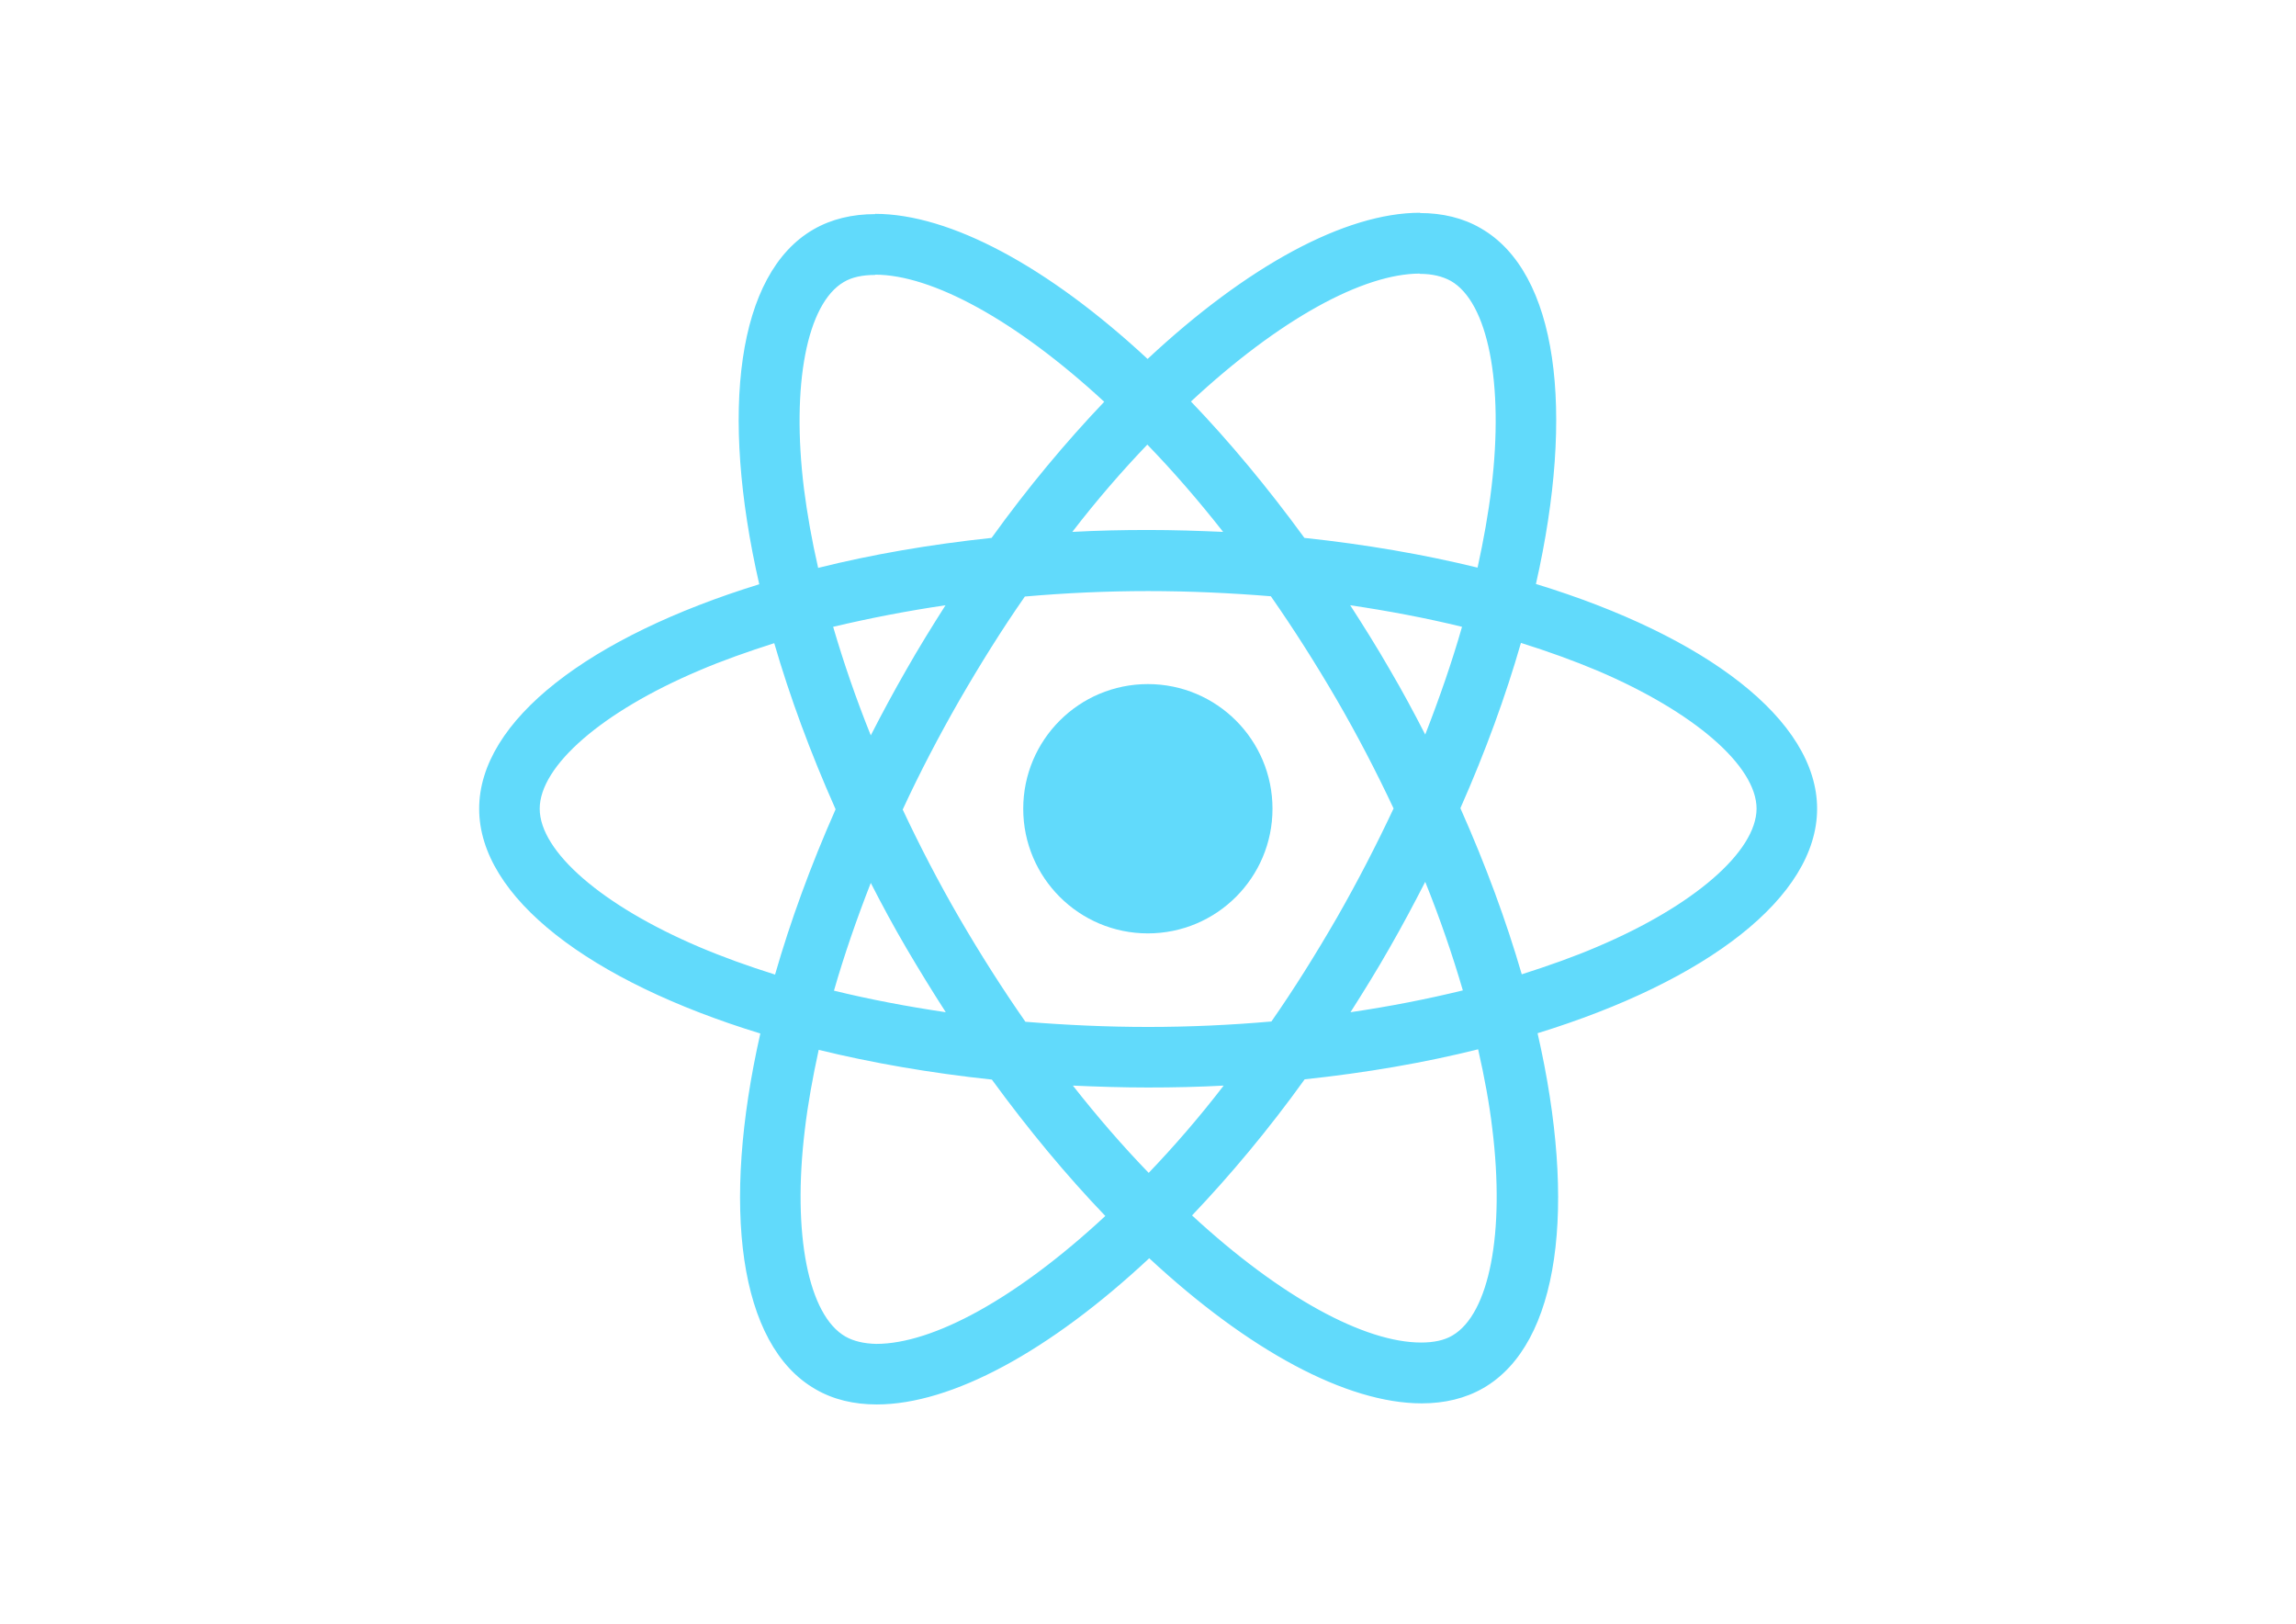
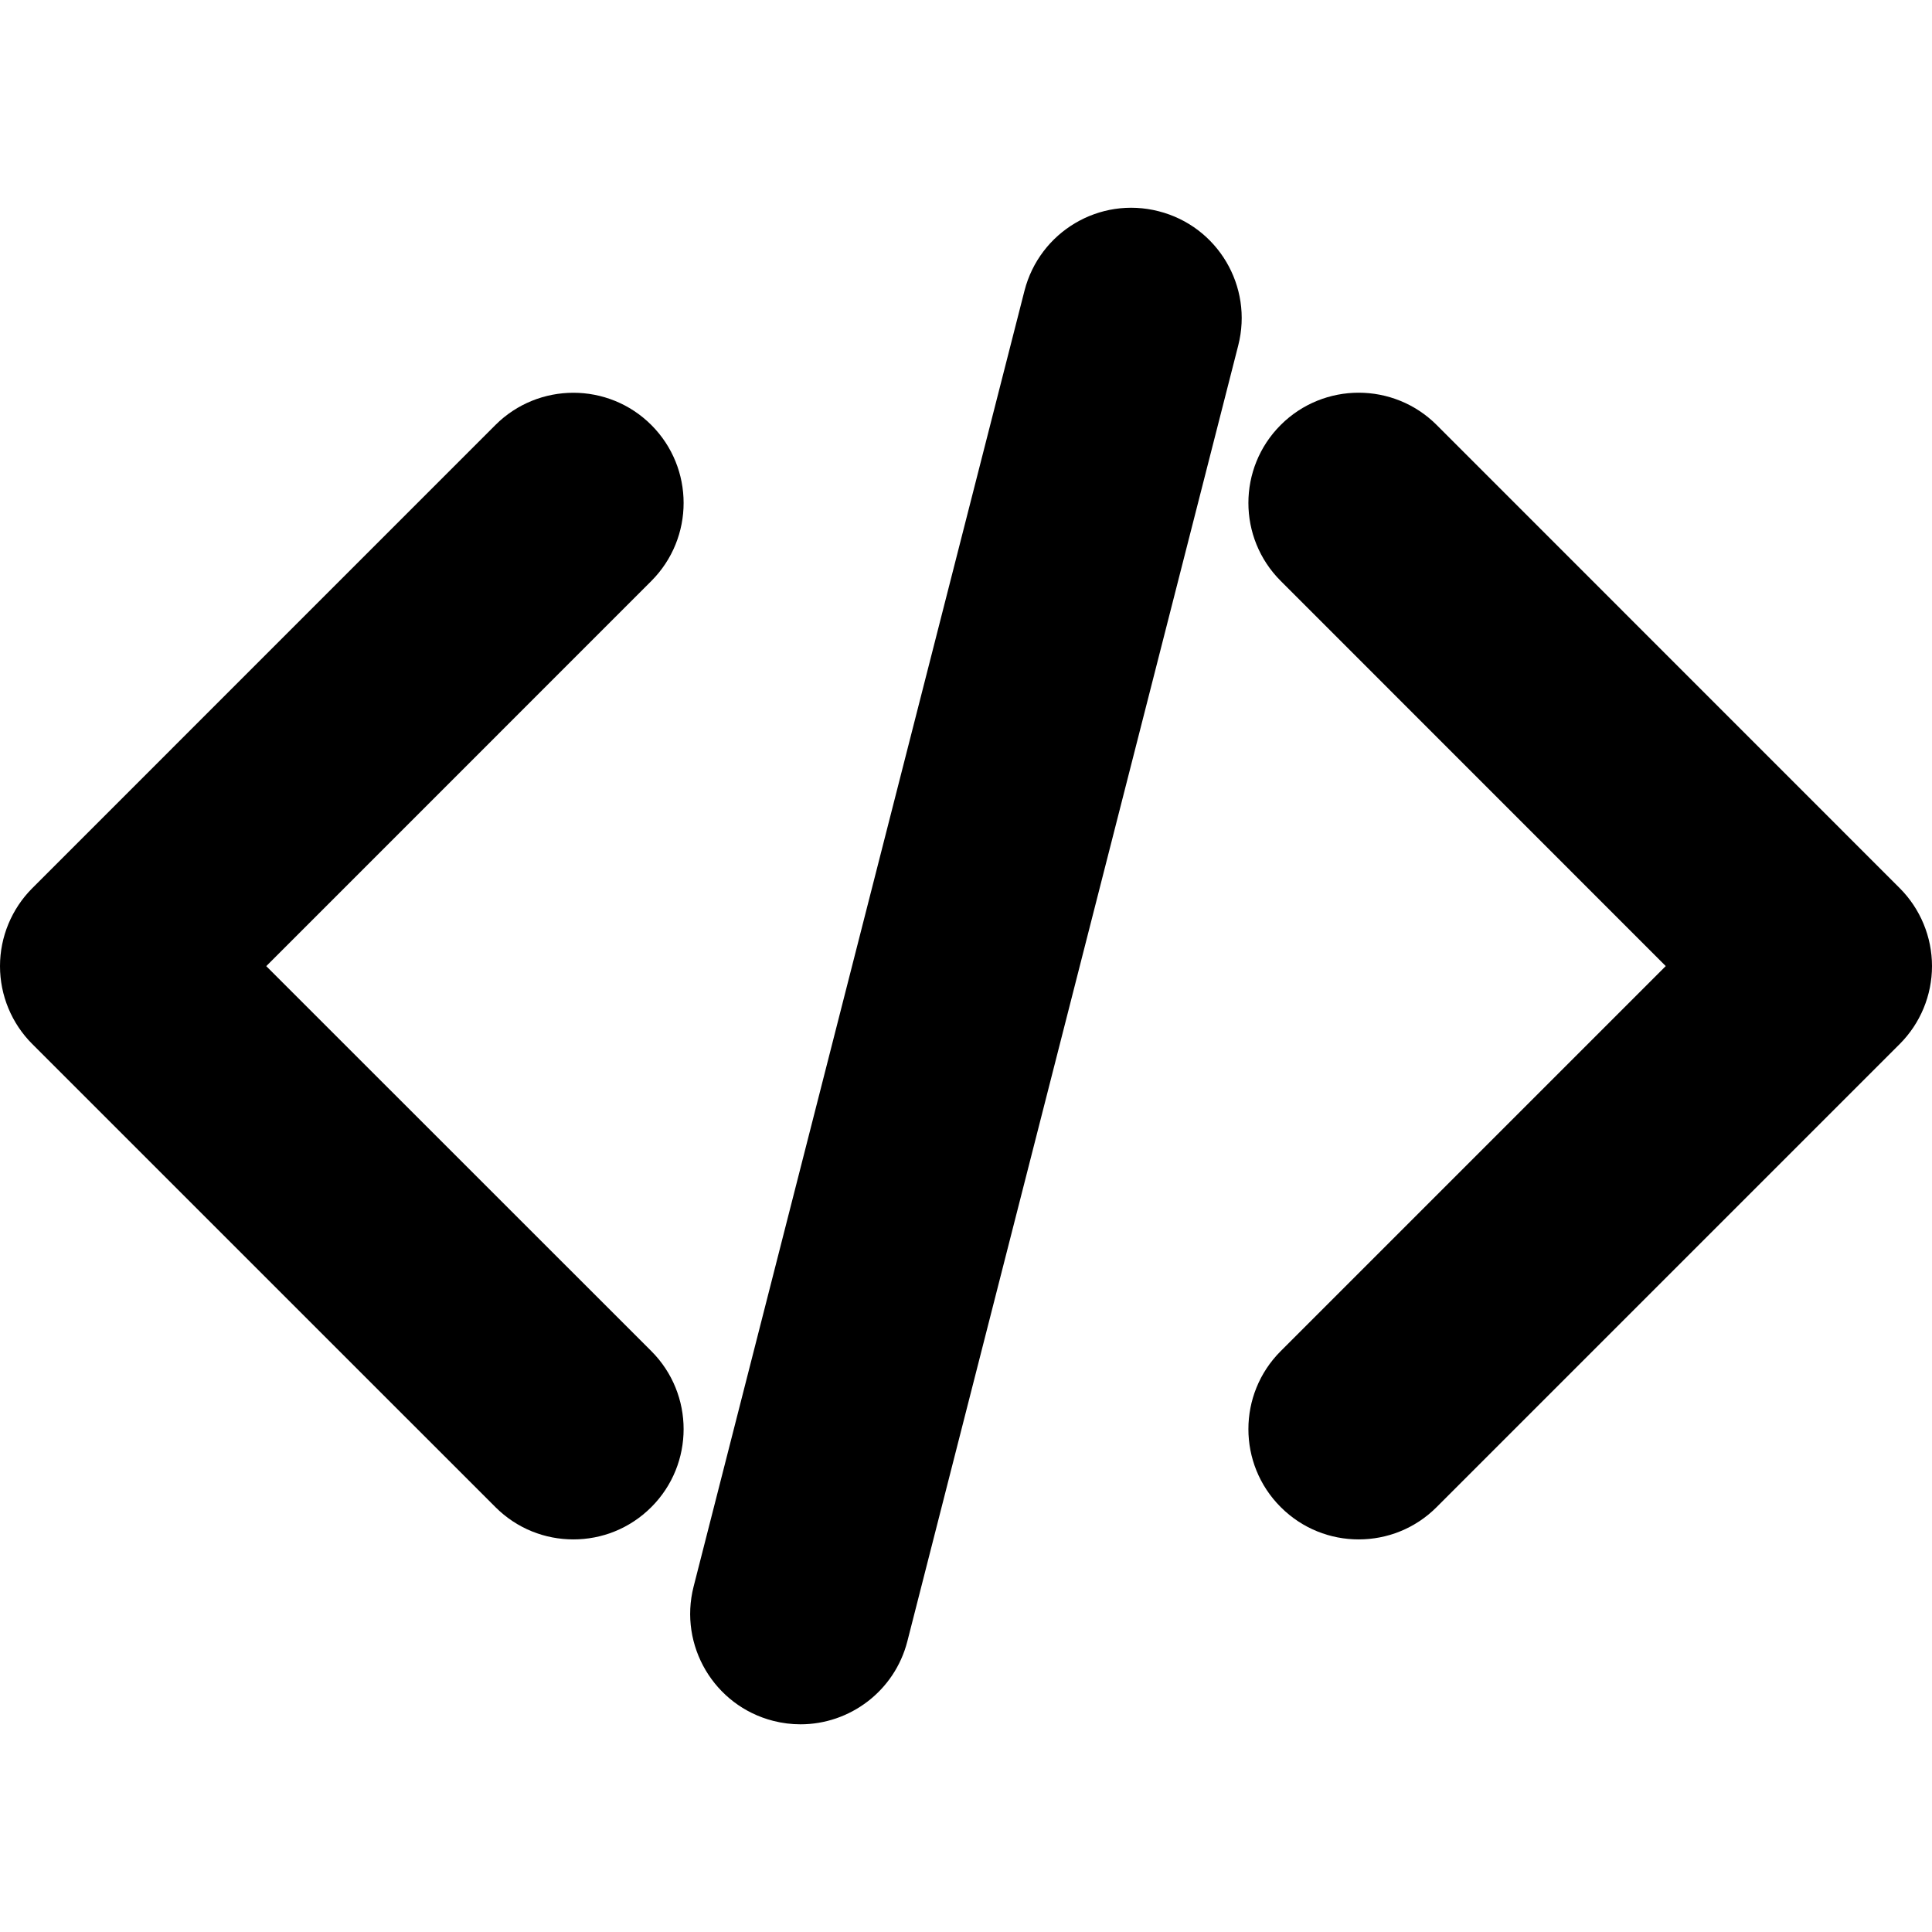
- <svg xmlns="http://www.w3.org/2000/svg" viewBox="0 0 841.9 595.3">
-   <g fill="#61dafb">
-     <path d="m666.3 296.5c0-32.5-40.7-63.3-103.1-82.4 14.4-63.6 8-114.2-20.2-130.4-6.5-3.8-14.1-5.6-22.4-5.6v22.3c4.6 0 8.3.9 11.4 2.6 13.6 7.8 19.5 37.5 14.9 75.7-1.1 9.4-2.9 19.3-5.1 29.4-19.6-4.8-41-8.5-63.5-10.9-13.5-18.5-27.5-35.3-41.6-50 32.6-30.3 63.2-46.9 84-46.9v-22.3c-27.5 0-63.5 19.6-99.9 53.6-36.4-33.8-72.4-53.2-99.9-53.2v22.3c20.7 0 51.4 16.5 84 46.6-14 14.7-28 31.4-41.3 49.9-22.6 2.4-44 6.1-63.6 11-2.3-10-4-19.7-5.2-29-4.7-38.2 1.1-67.9 14.6-75.8 3-1.8 6.9-2.6 11.5-2.6v-22.3c-8.4 0-16 1.8-22.6 5.6-28.1 16.2-34.4 66.7-19.9 130.1-62.2 19.2-102.7 49.9-102.7 82.3 0 32.5 40.7 63.3 103.1 82.4-14.4 63.6-8 114.2 20.2 130.4 6.5 3.8 14.1 5.6 22.5 5.6 27.5 0 63.5-19.6 99.9-53.6 36.4 33.8 72.4 53.2 99.9 53.2 8.4 0 16-1.8 22.6-5.6 28.1-16.2 34.4-66.7 19.9-130.1 62-19.1 102.5-49.9 102.5-82.3zm-130.2-66.7c-3.7 12.9-8.3 26.2-13.5 39.5-4.1-8-8.4-16-13.1-24-4.6-8-9.5-15.8-14.4-23.4 14.2 2.1 27.9 4.7 41 7.9zm-45.8 106.5c-7.8 13.5-15.8 26.3-24.1 38.2-14.9 1.3-30 2-45.2 2-15.1 0-30.2-.7-45-1.9-8.3-11.9-16.4-24.6-24.2-38-7.6-13.1-14.5-26.4-20.8-39.8 6.2-13.4 13.2-26.8 20.7-39.9 7.8-13.5 15.8-26.3 24.1-38.2 14.9-1.3 30-2 45.2-2 15.1 0 30.2.7 45 1.9 8.3 11.9 16.4 24.6 24.2 38 7.6 13.1 14.5 26.4 20.8 39.8-6.3 13.4-13.2 26.8-20.7 39.9zm32.3-13c5.4 13.4 10 26.8 13.8 39.8-13.1 3.2-26.9 5.9-41.2 8 4.9-7.7 9.8-15.6 14.4-23.7 4.6-8 8.9-16.1 13-24.1zm-101.4 106.7c-9.3-9.6-18.6-20.3-27.8-32 9 .4 18.2.7 27.5.7 9.4 0 18.7-.2 27.8-.7-9 11.7-18.3 22.4-27.5 32zm-74.4-58.9c-14.2-2.1-27.9-4.7-41-7.9 3.7-12.9 8.3-26.2 13.5-39.5 4.1 8 8.4 16 13.1 24s9.5 15.8 14.4 23.4zm73.9-208.1c9.3 9.6 18.6 20.3 27.8 32-9-.4-18.2-.7-27.5-.7-9.4 0-18.7.2-27.8.7 9-11.7 18.3-22.4 27.5-32zm-74 58.9c-4.9 7.7-9.8 15.6-14.4 23.7-4.6 8-8.9 16-13 24-5.4-13.4-10-26.8-13.8-39.8 13.1-3.1 26.9-5.8 41.2-7.9zm-90.5 125.2c-35.4-15.1-58.3-34.9-58.3-50.6s22.9-35.6 58.3-50.6c8.6-3.7 18-7 27.7-10.1 5.7 19.6 13.2 40 22.5 60.9-9.2 20.8-16.6 41.1-22.2 60.6-9.9-3.1-19.3-6.5-28-10.2zm53.8 142.9c-13.6-7.8-19.5-37.5-14.9-75.7 1.1-9.4 2.9-19.3 5.1-29.4 19.6 4.8 41 8.5 63.5 10.9 13.5 18.5 27.5 35.3 41.6 50-32.6 30.3-63.2 46.9-84 46.9-4.5-.1-8.3-1-11.3-2.7zm237.2-76.2c4.7 38.2-1.1 67.9-14.6 75.8-3 1.8-6.9 2.6-11.5 2.6-20.7 0-51.4-16.5-84-46.6 14-14.7 28-31.4 41.3-49.9 22.6-2.4 44-6.1 63.6-11 2.3 10.1 4.1 19.8 5.2 29.1zm38.5-66.7c-8.6 3.7-18 7-27.7 10.1-5.7-19.6-13.2-40-22.5-60.9 9.2-20.8 16.6-41.1 22.2-60.6 9.9 3.1 19.3 6.5 28.1 10.2 35.4 15.1 58.3 34.9 58.3 50.6-.1 15.7-23 35.6-58.4 50.6z" />
-     <circle cx="420.9" cy="296.5" r="45.7" />
+ <svg xmlns="http://www.w3.org/2000/svg" version="1.1" id="Capa_1" x="0px" y="0px" width="35.033px" height="35.033px" viewBox="0 0 35.033 35.033" style="enable-background:new 0 0 35.033 35.033;" xml:space="preserve">
+   <g>
+     <path d="M11.811,10.535l-6.983,6.984l6.983,6.981c0.78,0.781,0.78,2.048,0,2.828c-0.392,0.392-0.901,0.586-1.414,0.586   c-0.513,0-1.022-0.194-1.414-0.586l-8.397-8.396C0.211,18.558,0,18.049,0,17.519c0-0.529,0.211-1.039,0.586-1.414l8.397-8.398   c0.781-0.78,2.047-0.78,2.828,0C12.591,8.488,12.591,9.752,11.811,10.535z M34.447,16.104l-8.396-8.398   c-0.781-0.78-2.047-0.78-2.828,0c-0.781,0.781-0.781,2.047,0,2.828l6.982,6.984L23.223,24.5c-0.781,0.781-0.781,2.048,0,2.828   c0.392,0.392,0.902,0.586,1.414,0.586s1.023-0.194,1.414-0.586l8.396-8.396c0.375-0.375,0.586-0.884,0.586-1.414   C35.033,16.99,34.822,16.479,34.447,16.104z M21.012,3.831c-1.076-0.277-2.161,0.373-2.435,1.441l-6,23.498   c-0.272,1.07,0.373,2.16,1.442,2.434c0.167,0.043,0.334,0.063,0.497,0.063c0.894,0,1.706-0.603,1.937-1.505l6-23.498   C22.727,5.193,22.081,4.104,21.012,3.831z" />
  </g>
+   <g>
+ </g>
+   <g>
+ </g>
+   <g>
+ </g>
+   <g>
+ </g>
+   <g>
+ </g>
+   <g>
+ </g>
+   <g>
+ </g>
+   <g>
+ </g>
+   <g>
+ </g>
+   <g>
+ </g>
+   <g>
+ </g>
+   <g>
+ </g>
+   <g>
+ </g>
+   <g>
+ </g>
+   <g>
+ </g>
</svg>
